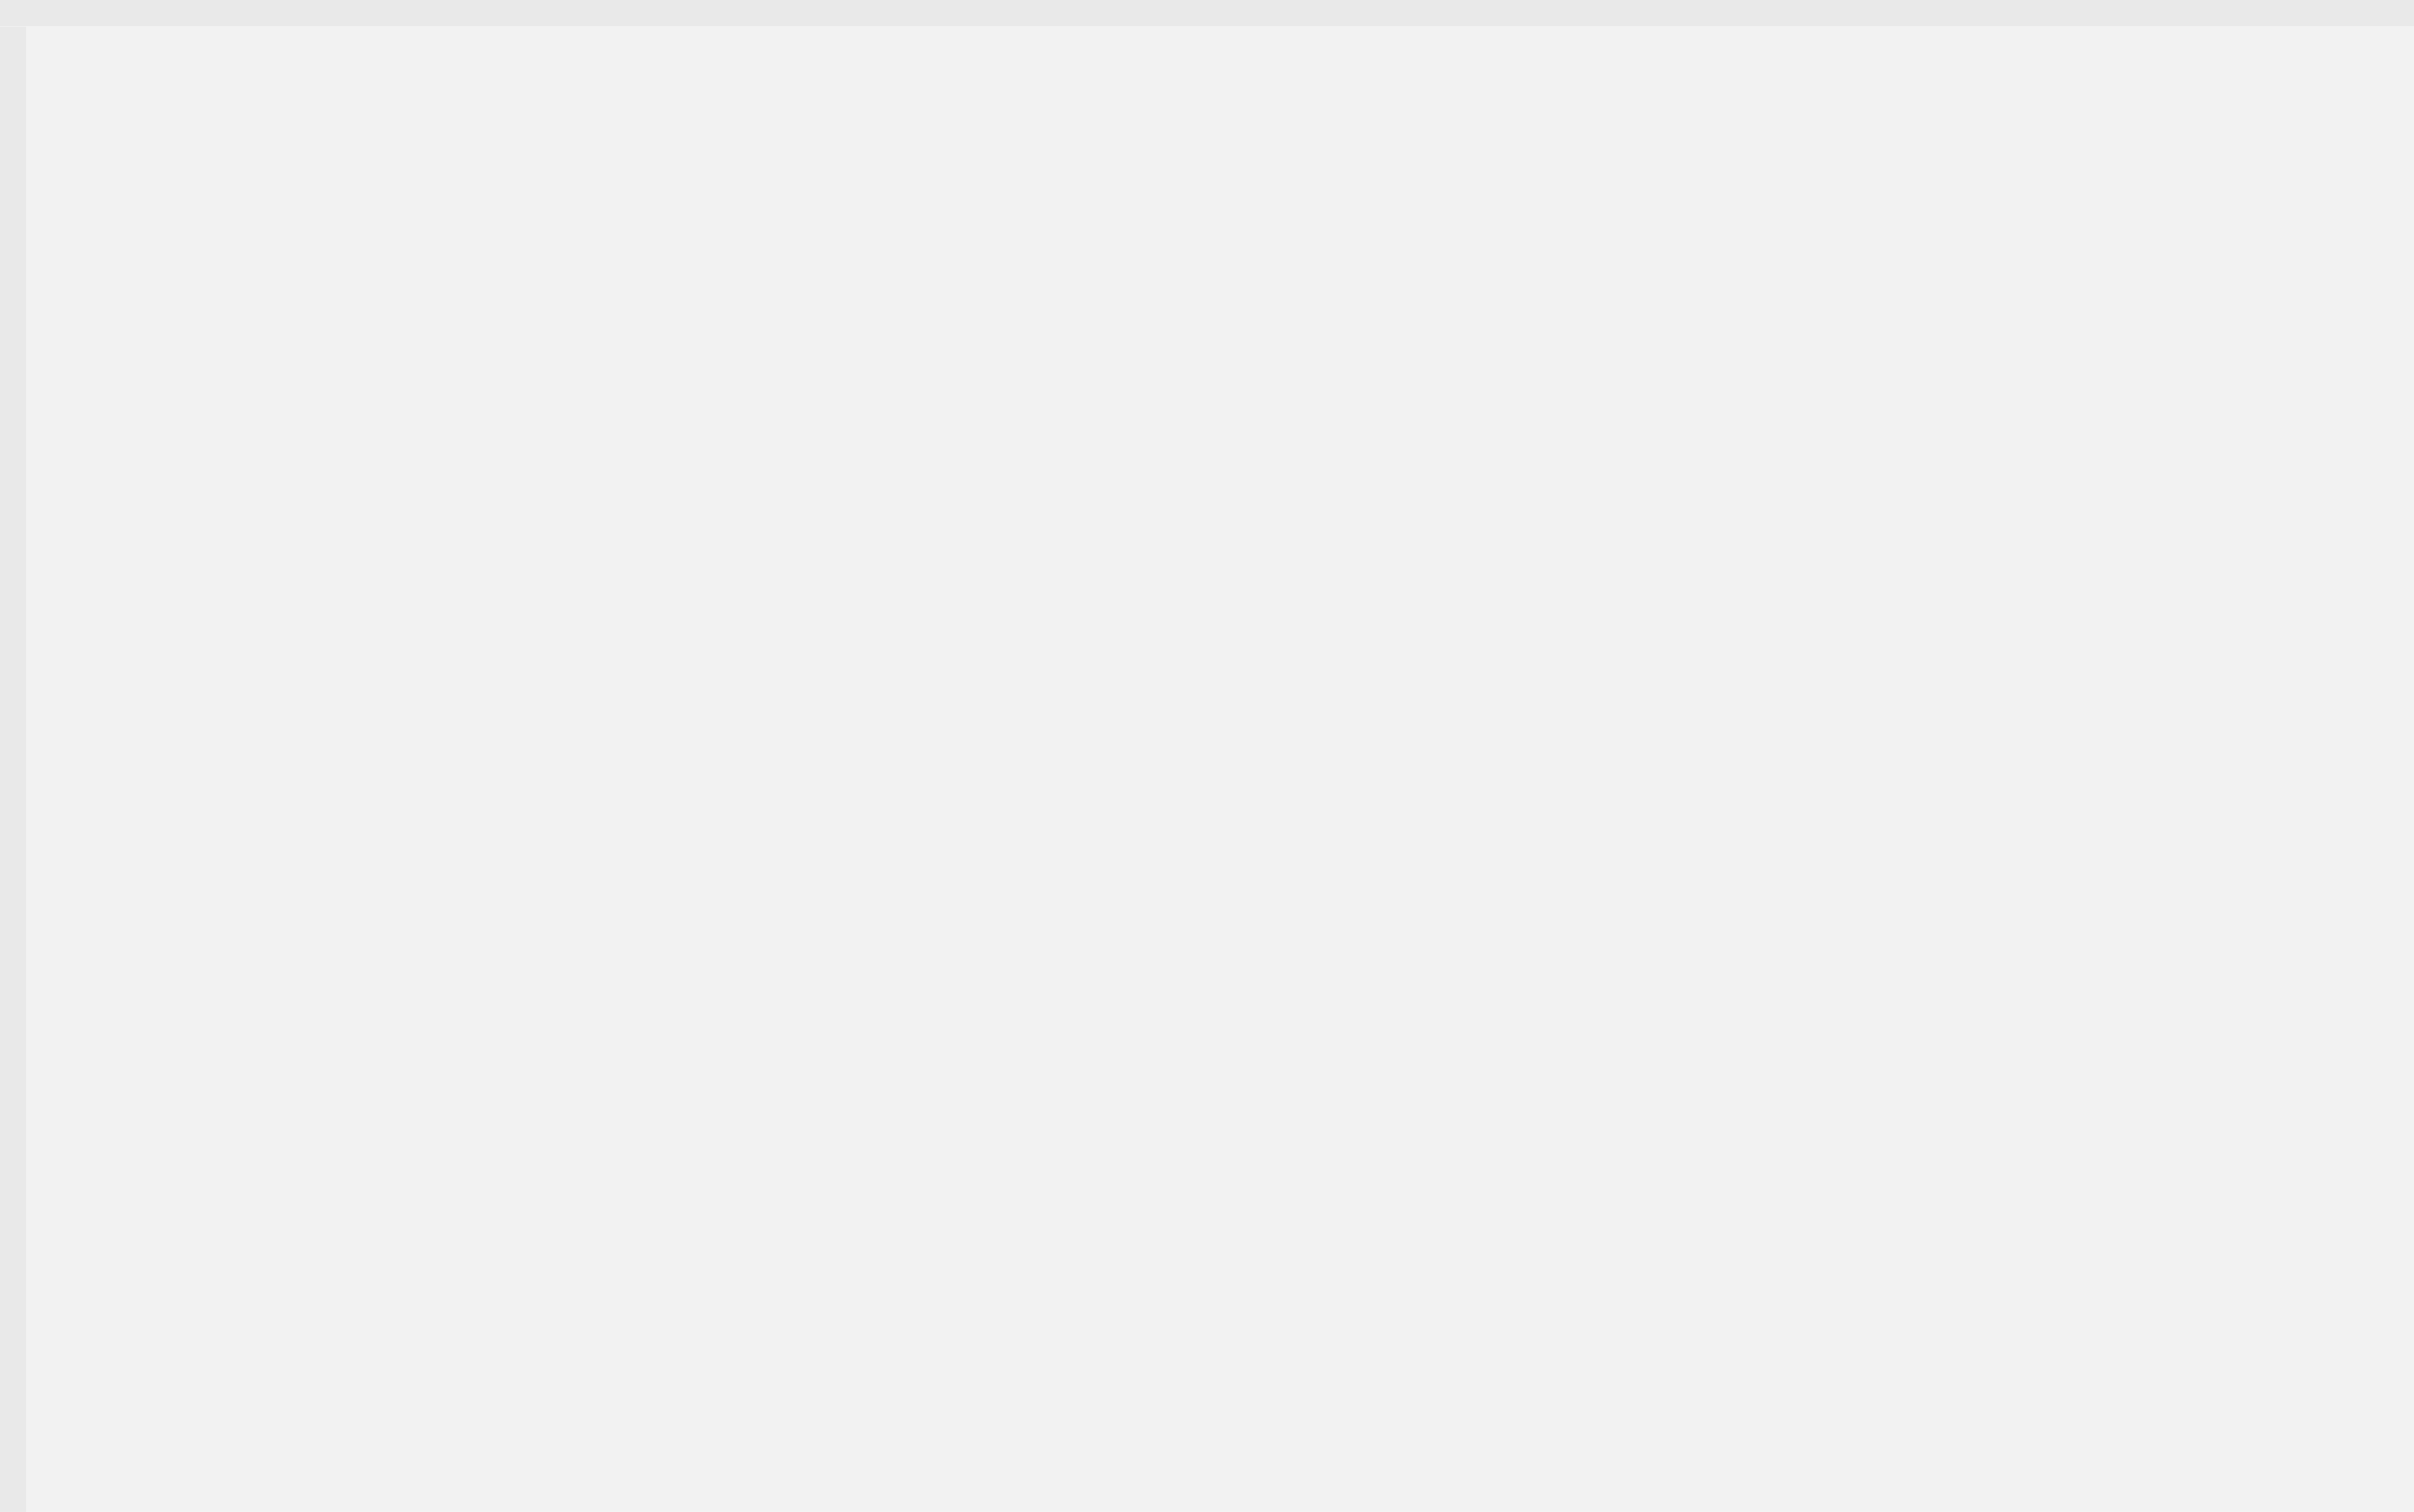
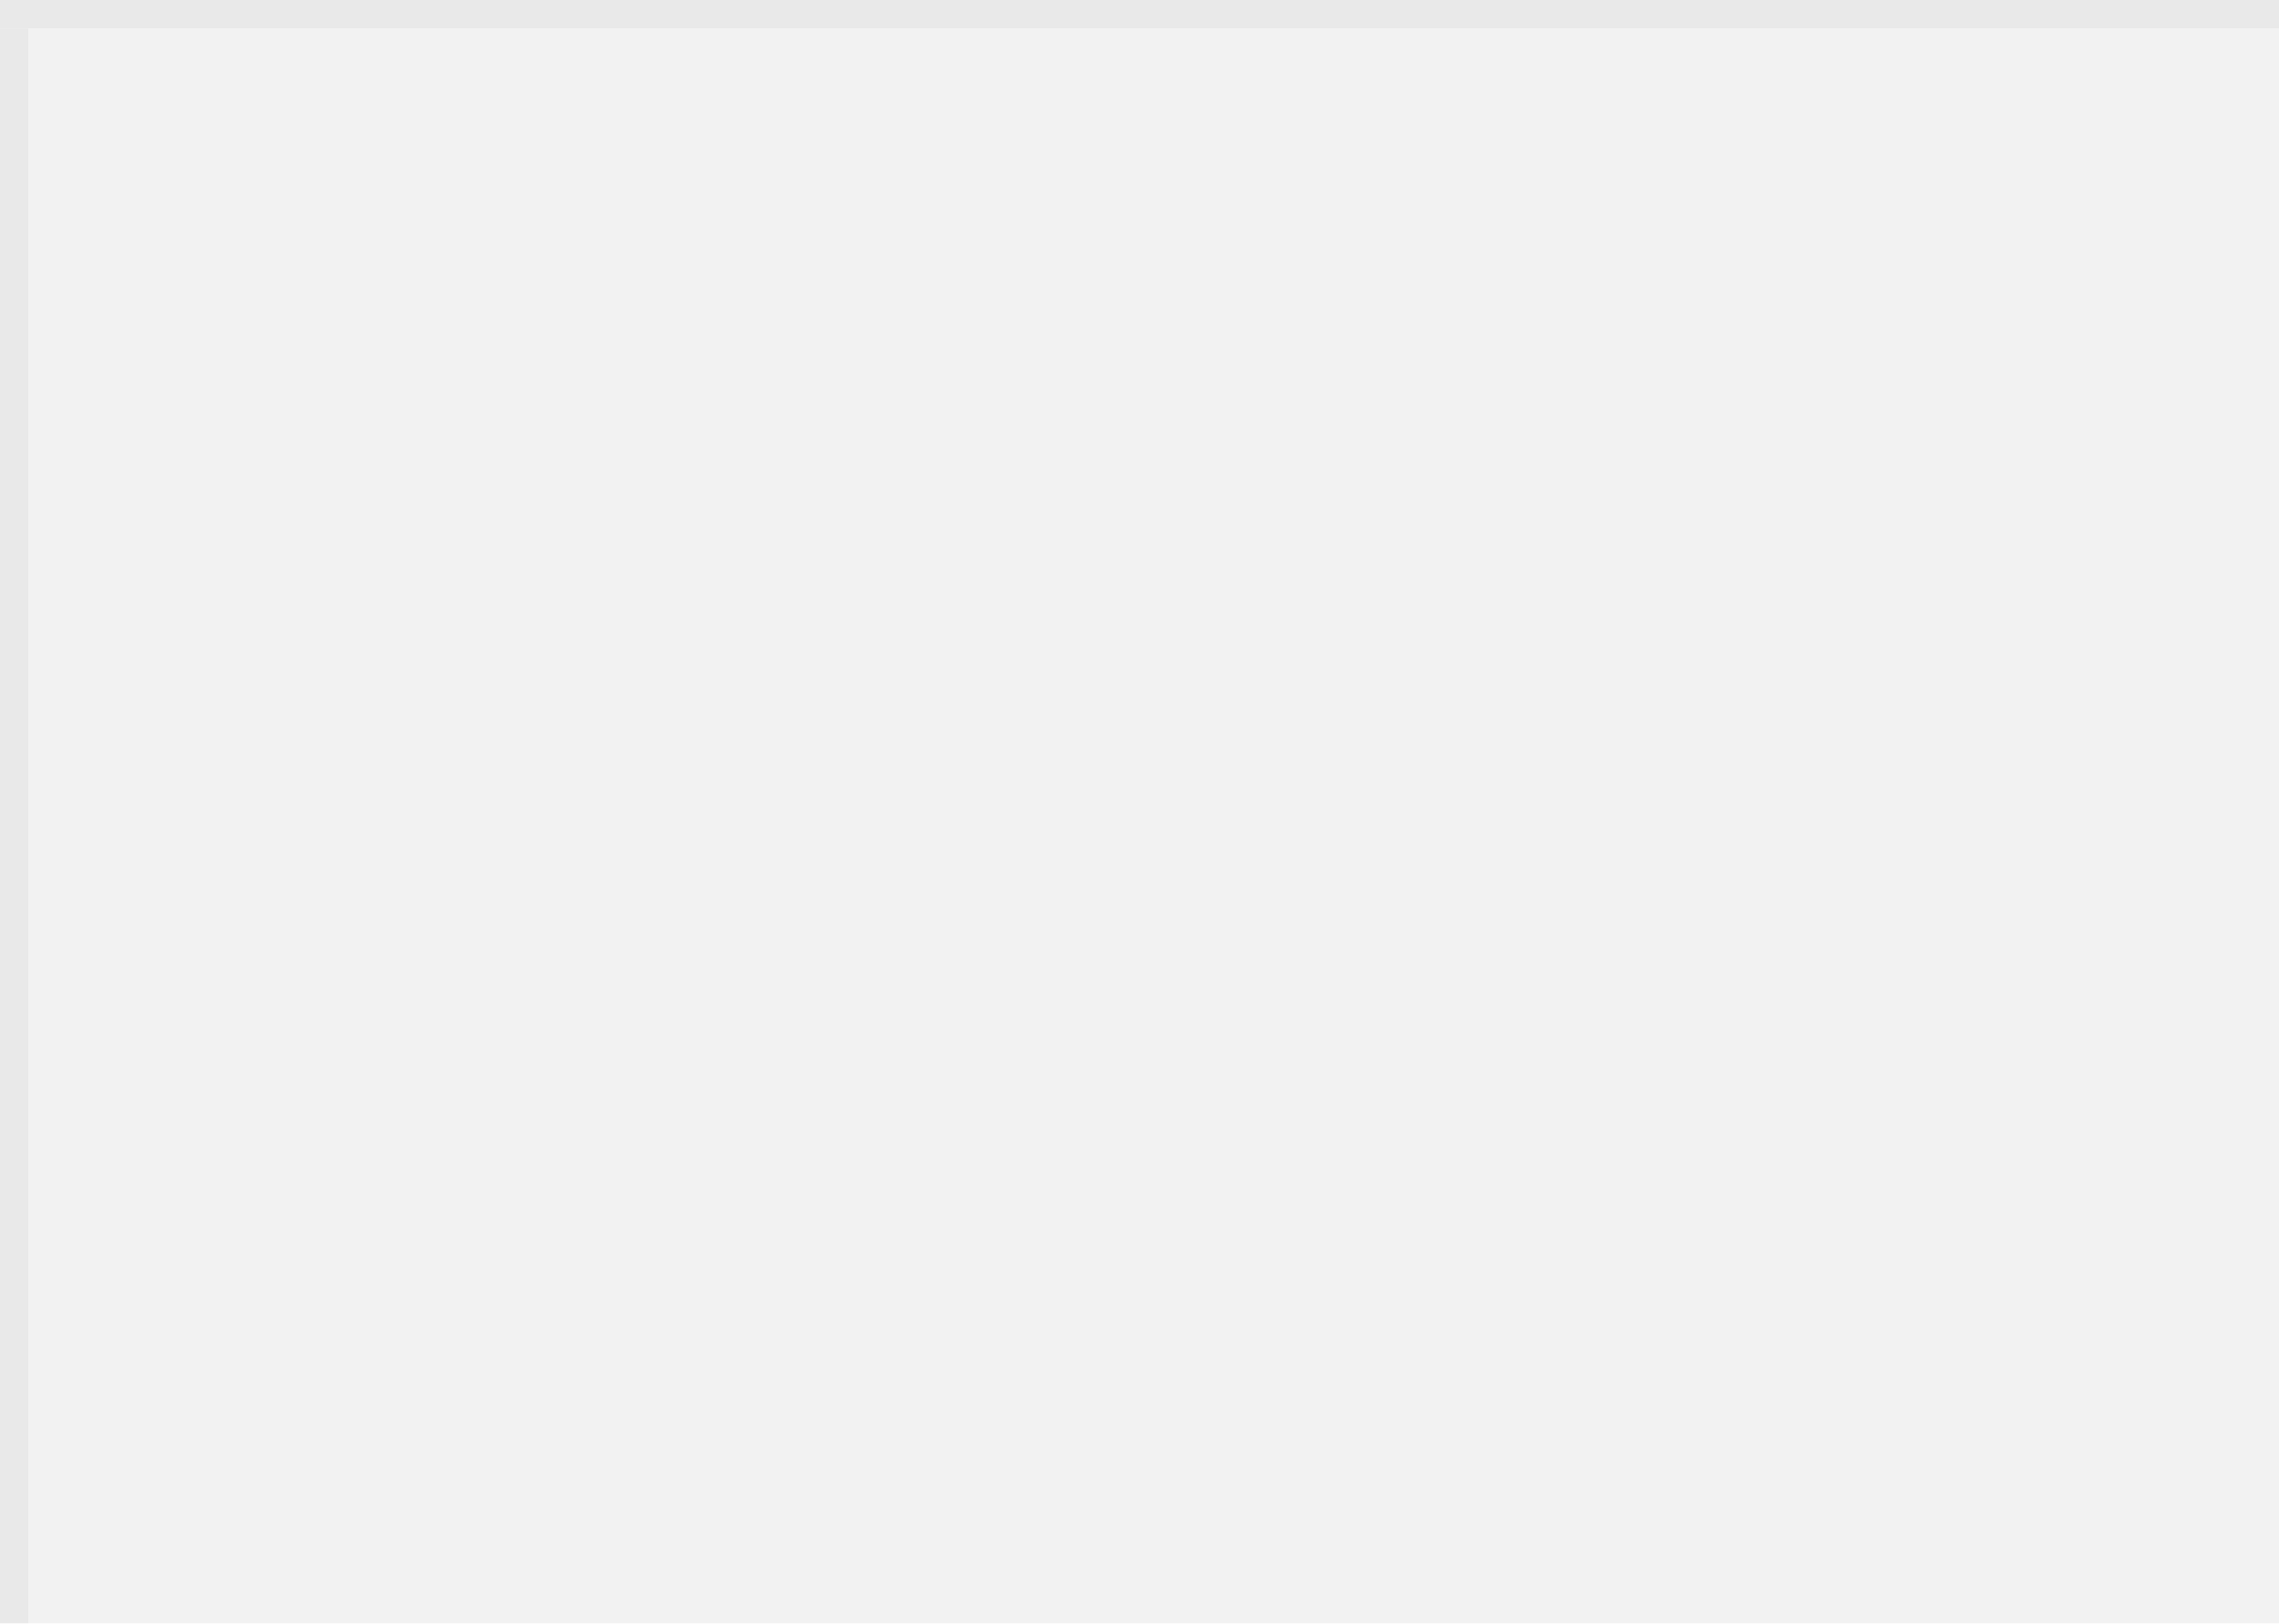
- <svg xmlns="http://www.w3.org/2000/svg" version="1.1" width="91px" height="57px" viewBox="333 0 91 57">
-   <path d="M 1 1  L 91 1  L 91 57  L 1 57  L 1 1  Z " fill-rule="nonzero" fill="rgba(242, 242, 242, 1)" stroke="none" transform="matrix(1 0 0 1 333 0 )" class="fill" />
-   <path d="M 0.5 1  L 0.5 57  " stroke-width="1" stroke-dasharray="0" stroke="rgba(233, 233, 233, 1)" fill="none" transform="matrix(1 0 0 1 333 0 )" class="stroke" />
-   <path d="M 0 0.5  L 91 0.5  " stroke-width="1" stroke-dasharray="0" stroke="rgba(233, 233, 233, 1)" fill="none" transform="matrix(1 0 0 1 333 0 )" class="stroke" />
+ <svg xmlns="http://www.w3.org/2000/svg" version="1.1" width="80px" height="57px" viewBox="414 0 80 57">
+   <path d="M 1 1  L 80 1  L 80 57  L 1 57  L 1 1  Z " fill-rule="nonzero" fill="rgba(242, 242, 242, 1)" stroke="none" transform="matrix(1 0 0 1 414 0 )" class="fill" />
+   <path d="M 0.5 1  L 0.5 57  " stroke-width="1" stroke-dasharray="0" stroke="rgba(233, 233, 233, 1)" fill="none" transform="matrix(1 0 0 1 414 0 )" class="stroke" />
+   <path d="M 0 0.5  L 80 0.5  " stroke-width="1" stroke-dasharray="0" stroke="rgba(233, 233, 233, 1)" fill="none" transform="matrix(1 0 0 1 414 0 )" class="stroke" />
</svg>
